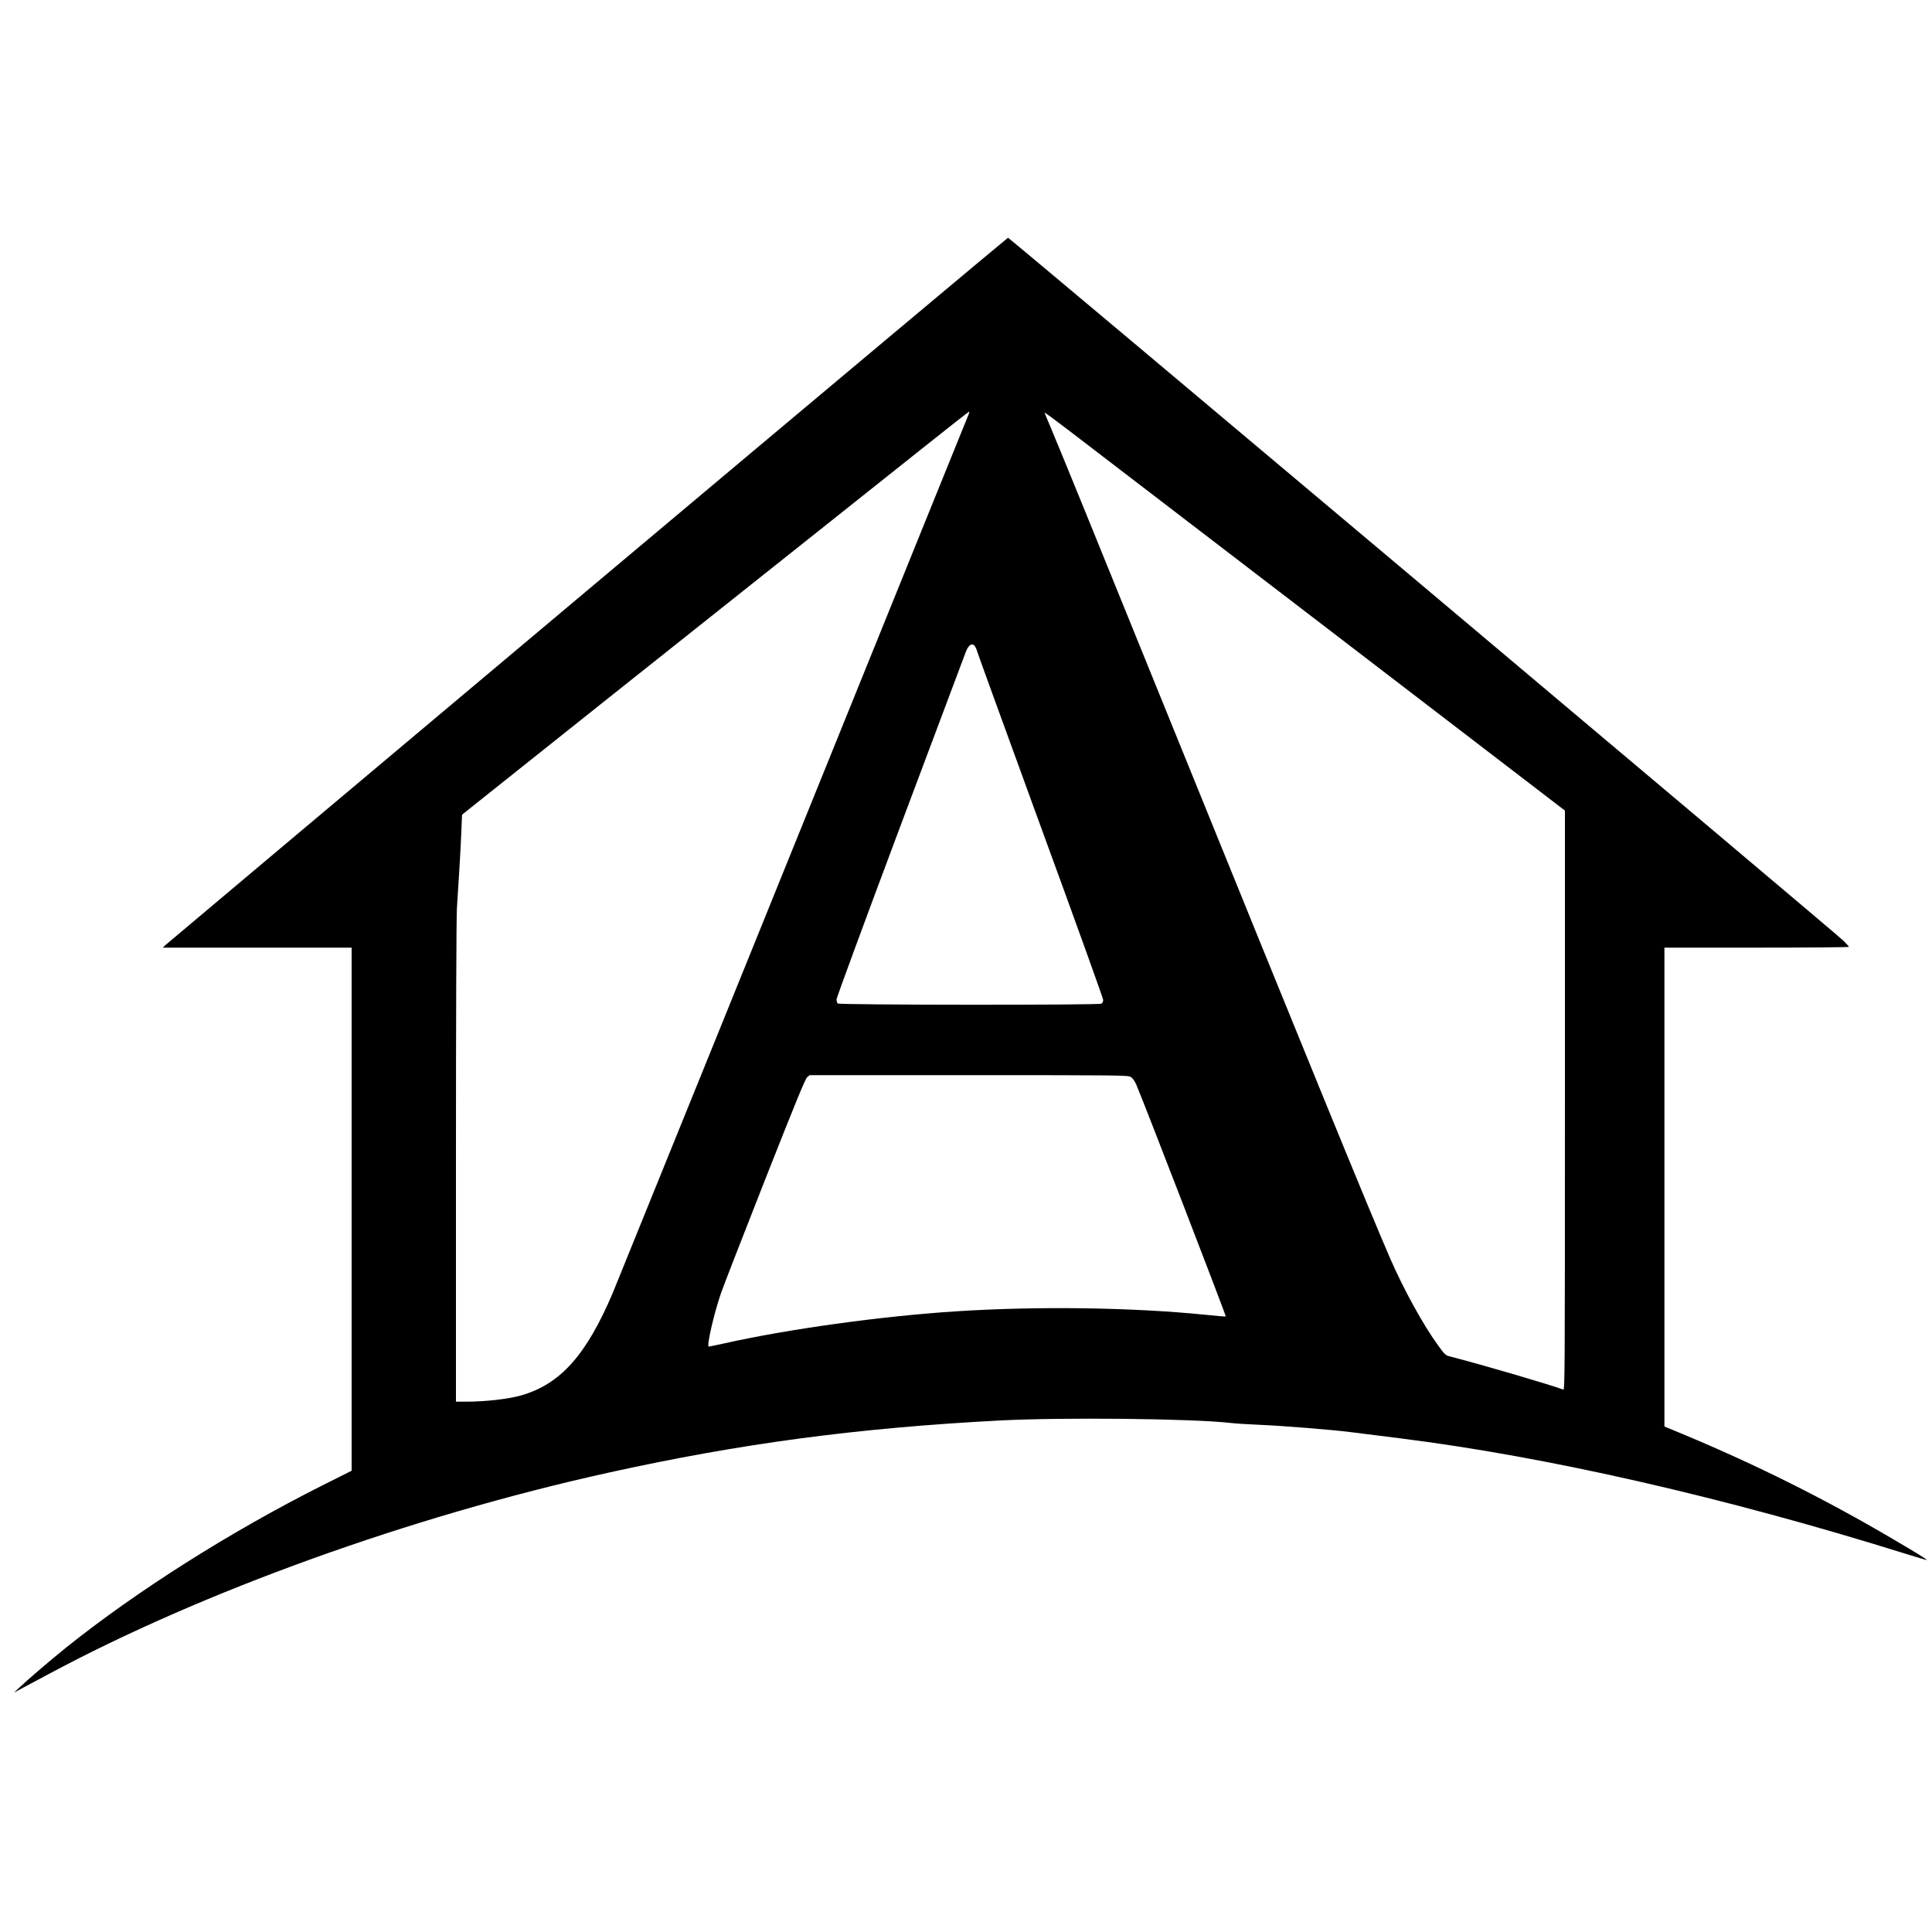
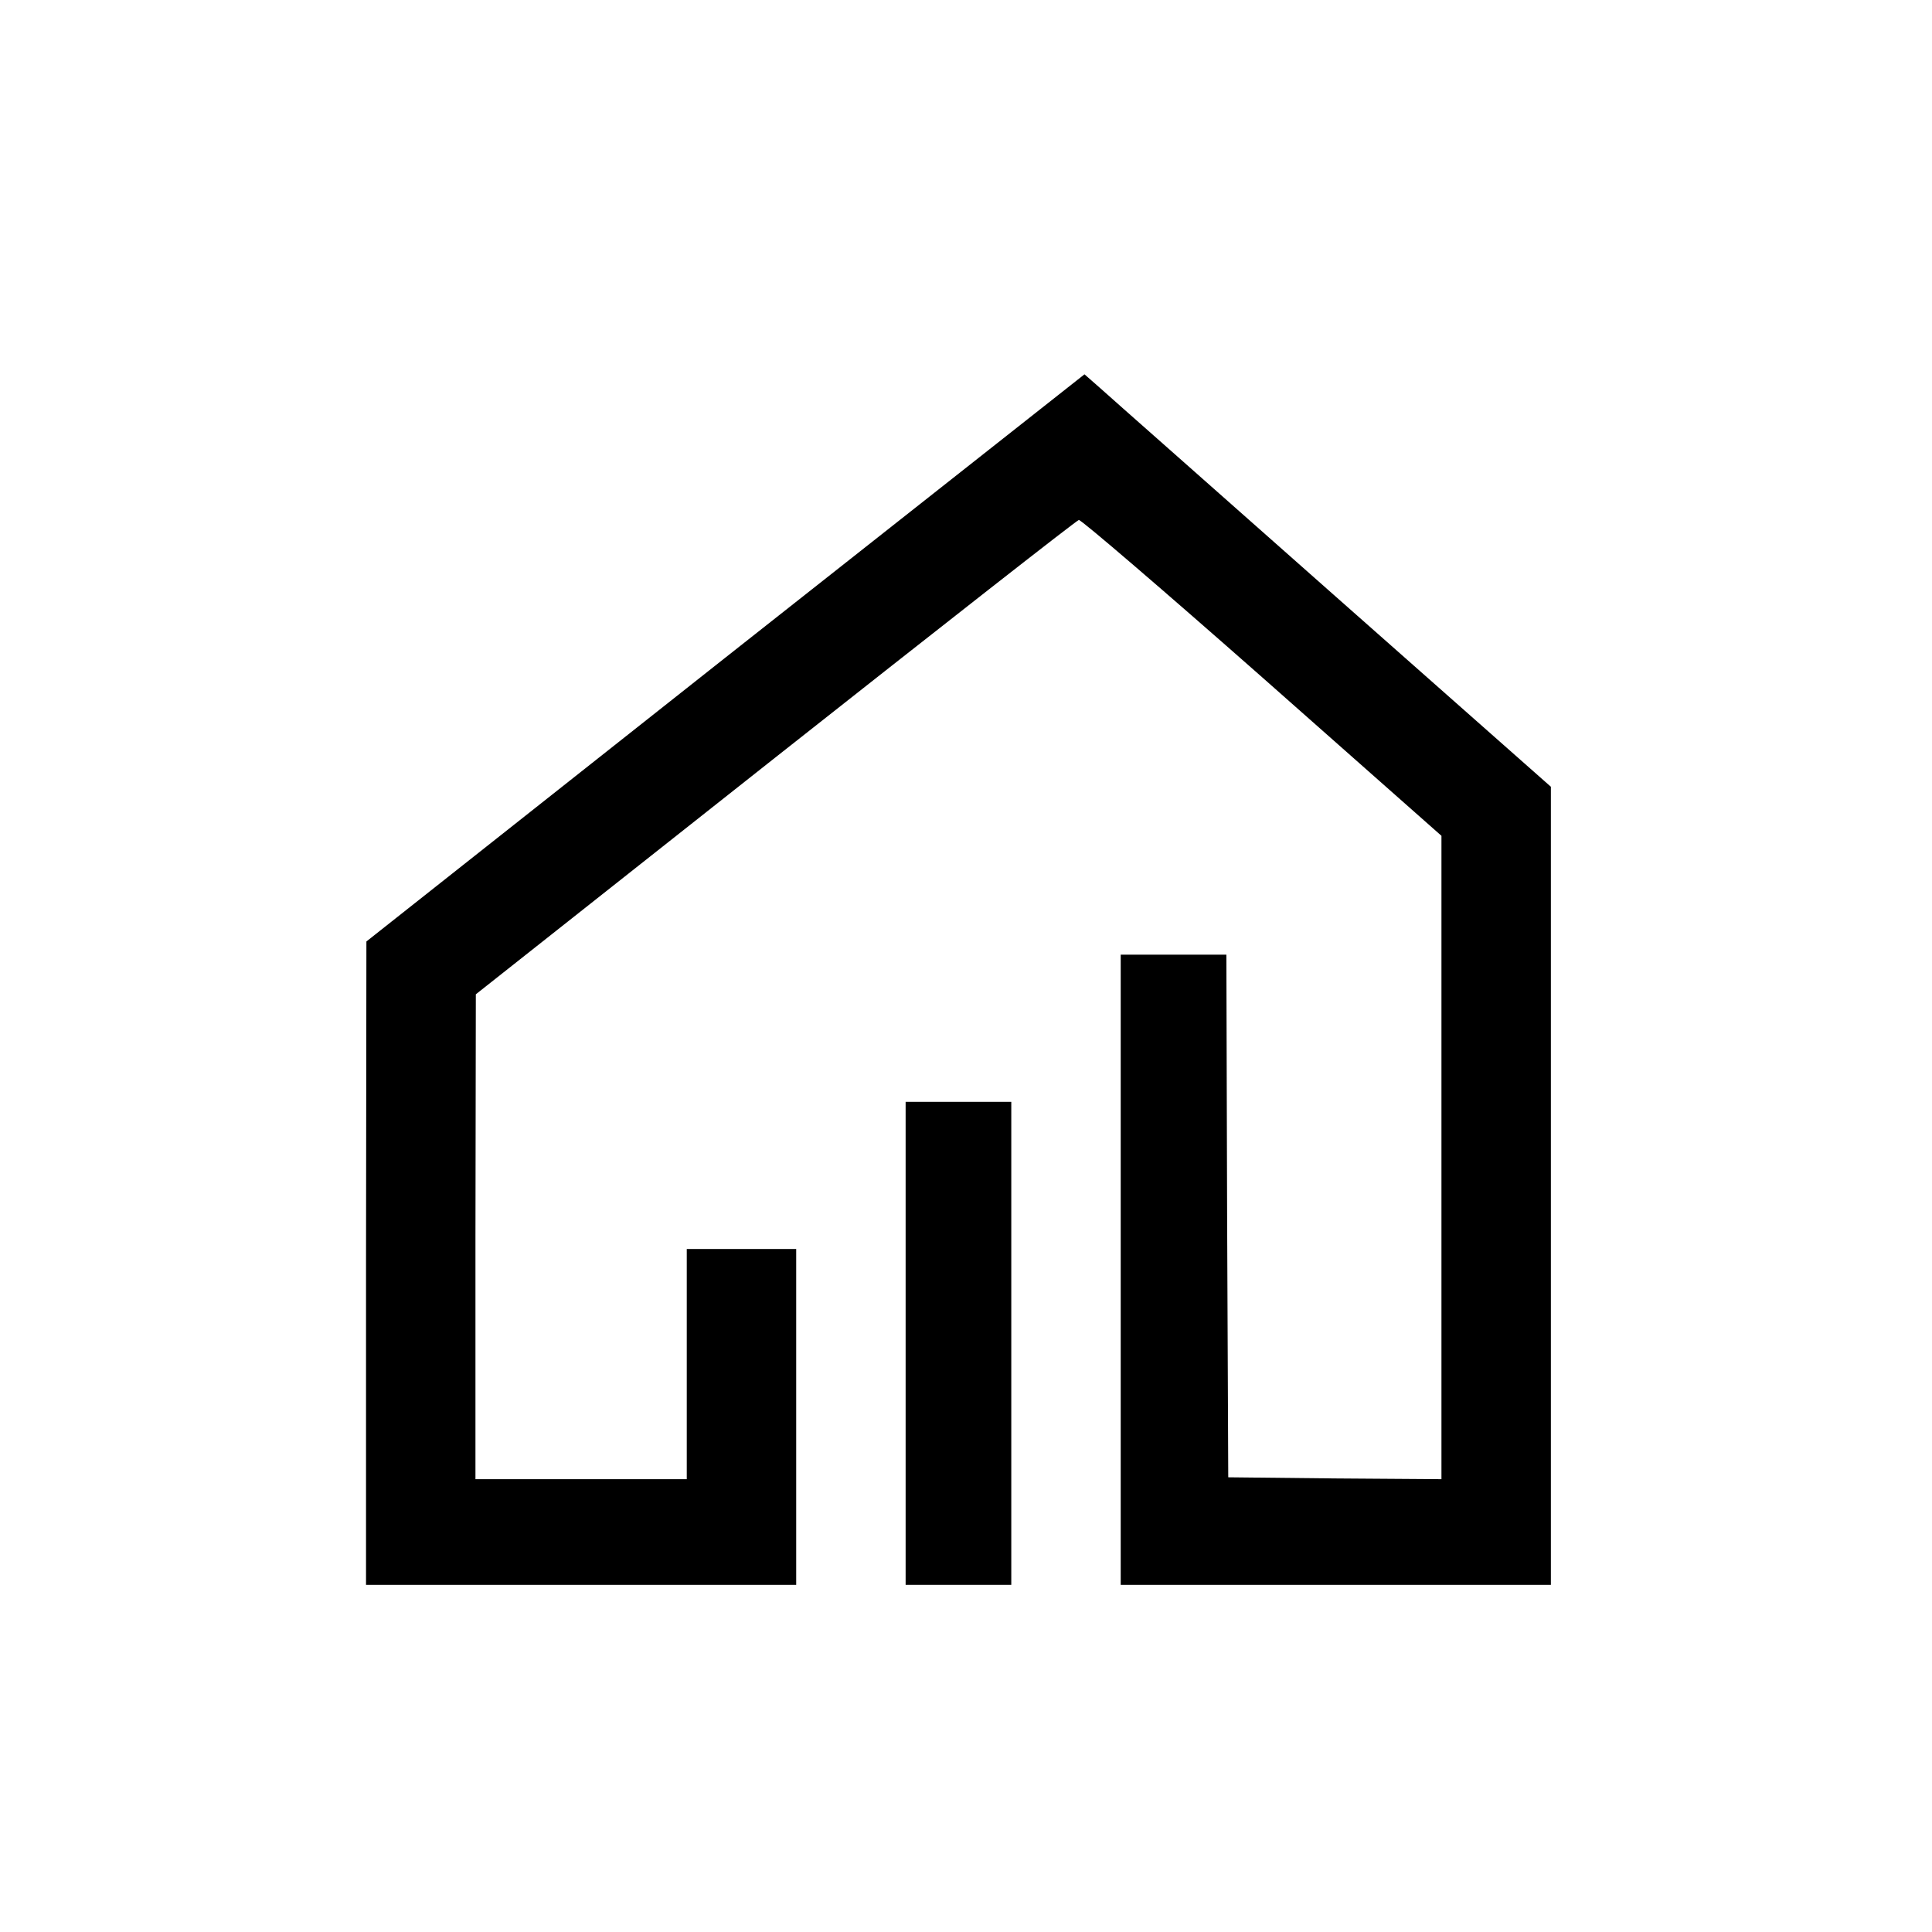
- <svg xmlns="http://www.w3.org/2000/svg" version="1.0" width="2000pt" height="2000pt" viewBox="0 0 2000 2000" preserveAspectRatio="xMidYMid meet">
-   <g transform="translate(0,2000) scale(0.1,-0.1)" fill="#000000" stroke="none">
-     <path d="M6077 13886 c-2392 -2009 -4358 -3663 -4370 -3674 l-21 -22 977 0 977 0 0 -2707 0 -2708 -303 -152 c-952 -479 -1919 -1091 -2652 -1678 -153 -123 -398 -332 -485 -415 l-55 -52 70 38 c39 20 167 89 285 152 1598 858 3754 1635 5790 2085 1364 302 2574 464 4055 542 651 34 1996 20 2390 -25 50 -6 189 -15 310 -20 228 -9 735 -50 935 -75 63 -8 293 -37 510 -64 1528 -191 3367 -611 5241 -1197 114 -35 211 -64 215 -64 13 0 -95 68 -346 215 -712 419 -1415 770 -2182 1090 l-188 78 0 2479 0 2478 955 0 c525 0 955 4 955 8 0 4 -26 33 -57 64 -81 80 -8635 7278 -8648 7277 -5 0 -1967 -1644 -4358 -3653z m3947 1817 c-8 -21 -72 -177 -141 -348 -1739 -4298 -3498 -8640 -3540 -8740 -273 -642 -541 -942 -944 -1059 -135 -39 -371 -66 -576 -66 l-103 0 0 2473 c0 1515 4 2536 10 2637 6 91 17 269 25 395 8 127 17 307 21 401 l7 170 111 89 c200 161 2389 1903 3331 2651 506 402 1118 889 1360 1082 242 193 443 351 448 351 4 1 0 -16 -9 -36z m3739 -2226 l2437 -1868 0 -3001 c0 -2853 -1 -3000 -17 -2993 -133 50 -837 257 -1180 345 -38 9 -50 21 -117 114 -153 210 -355 577 -496 901 -221 509 -842 2028 -2283 5580 -776 1913 -1086 2675 -1222 3000 -37 88 -70 166 -72 173 -3 8 111 -76 253 -185 142 -109 1356 -1039 2697 -2066z m-3669 -169 c8 -13 18 -36 22 -53 4 -16 299 -828 655 -1804 357 -975 649 -1786 649 -1802 0 -18 -7 -32 -19 -39 -30 -16 -2713 -14 -2729 2 -7 7 -12 26 -12 43 0 17 297 823 660 1791 363 967 668 1779 677 1803 28 77 69 102 97 59z m1612 -4457 c21 -13 39 -39 58 -82 72 -166 932 -2394 925 -2397 -4 -2 -97 6 -206 17 -754 77 -1745 91 -2588 36 -773 -50 -1733 -183 -2394 -331 -85 -18 -159 -34 -164 -34 -25 0 55 348 128 557 24 70 229 596 454 1168 316 801 416 1045 436 1063 l26 22 1647 0 c1596 0 1648 -1 1678 -19z" />
+ <svg xmlns="http://www.w3.org/2000/svg" version="1.0" width="512pt" height="512pt" viewBox="0 0 512 512" preserveAspectRatio="xMidYMid meet">
+   <g transform="translate(0,512) scale(0.1,-0.1)" fill="#000000" stroke="none">
+     <path d="M1922 3377 l-951 -752 -1 -852 0 -853 570 0 570 0 0 445 0 445 -145 0 -145 0 0 -305 0 -305 -280 0 -280 0 0 643 1 642 793 627 c437 345 799 629 805 630 5 2 224 -186 486 -417 l475 -420 0 -853 0 -852 -282 2 -283 3 -3 693 -2 692 -140 0 -140 0 0 -835 0 -835 570 0 570 0 0 1058 0 1057 -577 510 c-317 281 -595 526 -618 547 l-41 36 -952 -751z" />
+     <path d="M2400 1560 l0 -640 140 0 140 0 0 640 0 640 -140 0 -140 0 0 -640z" />
  </g>
</svg>
